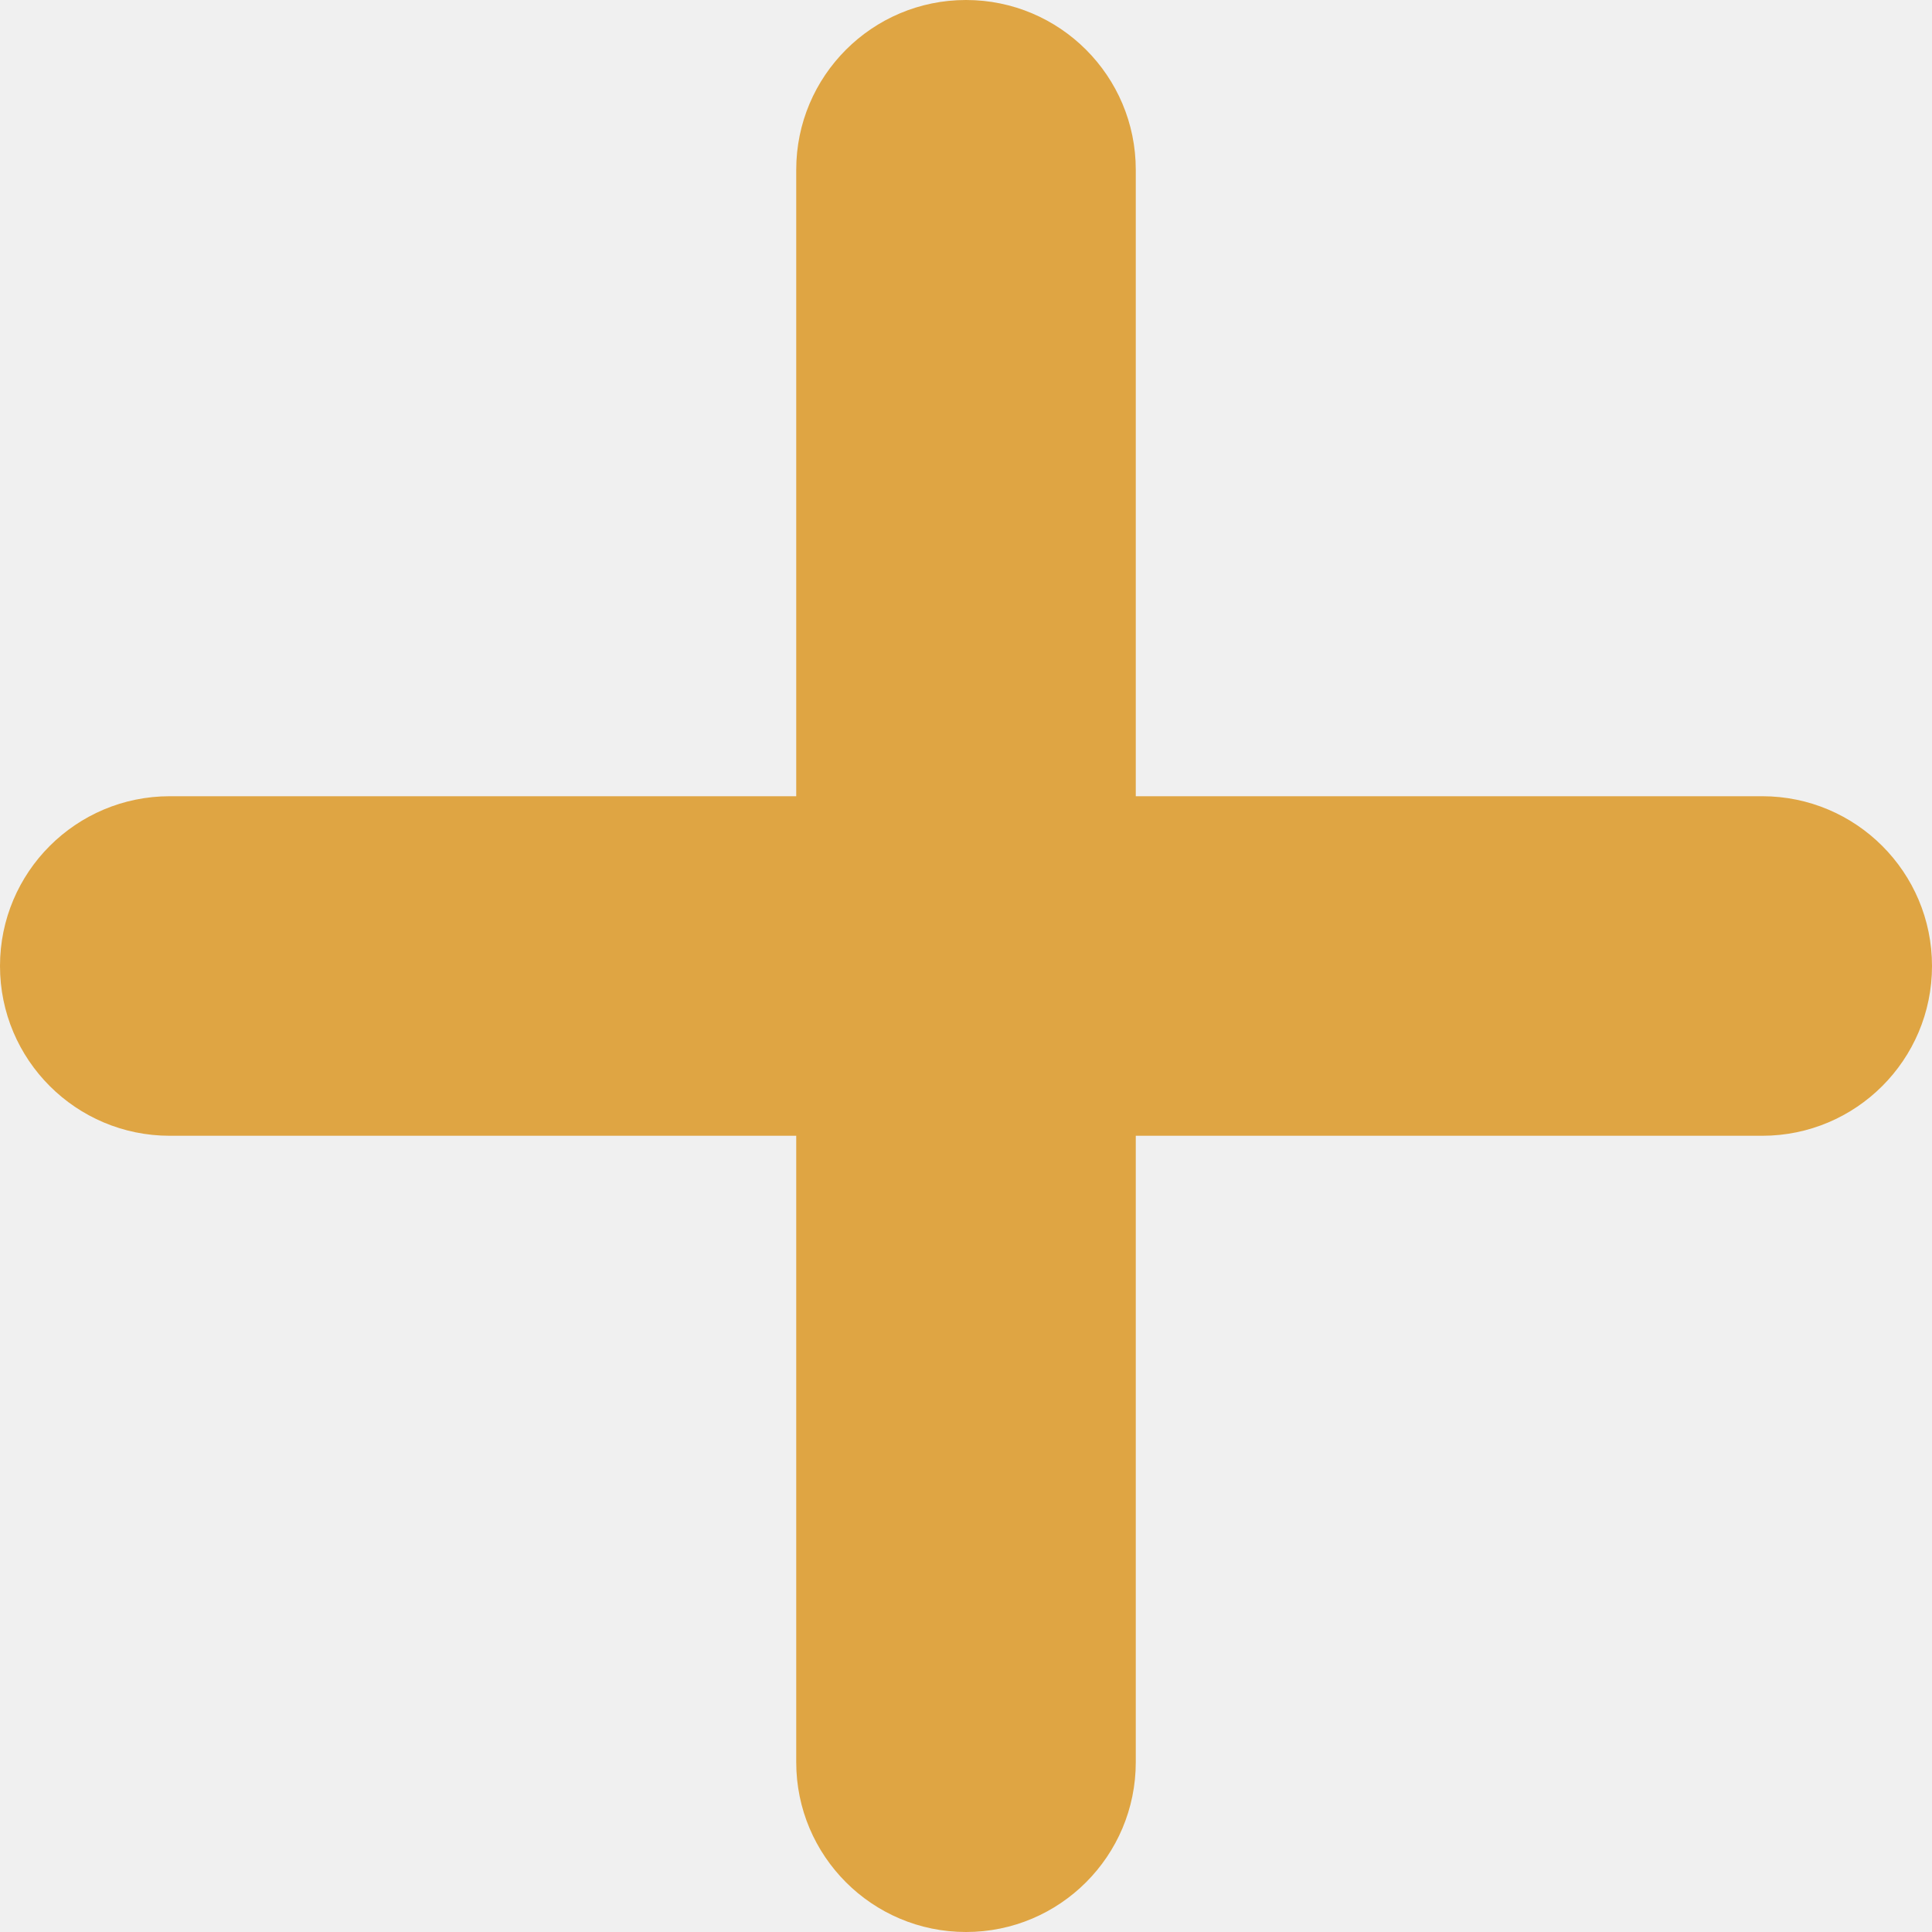
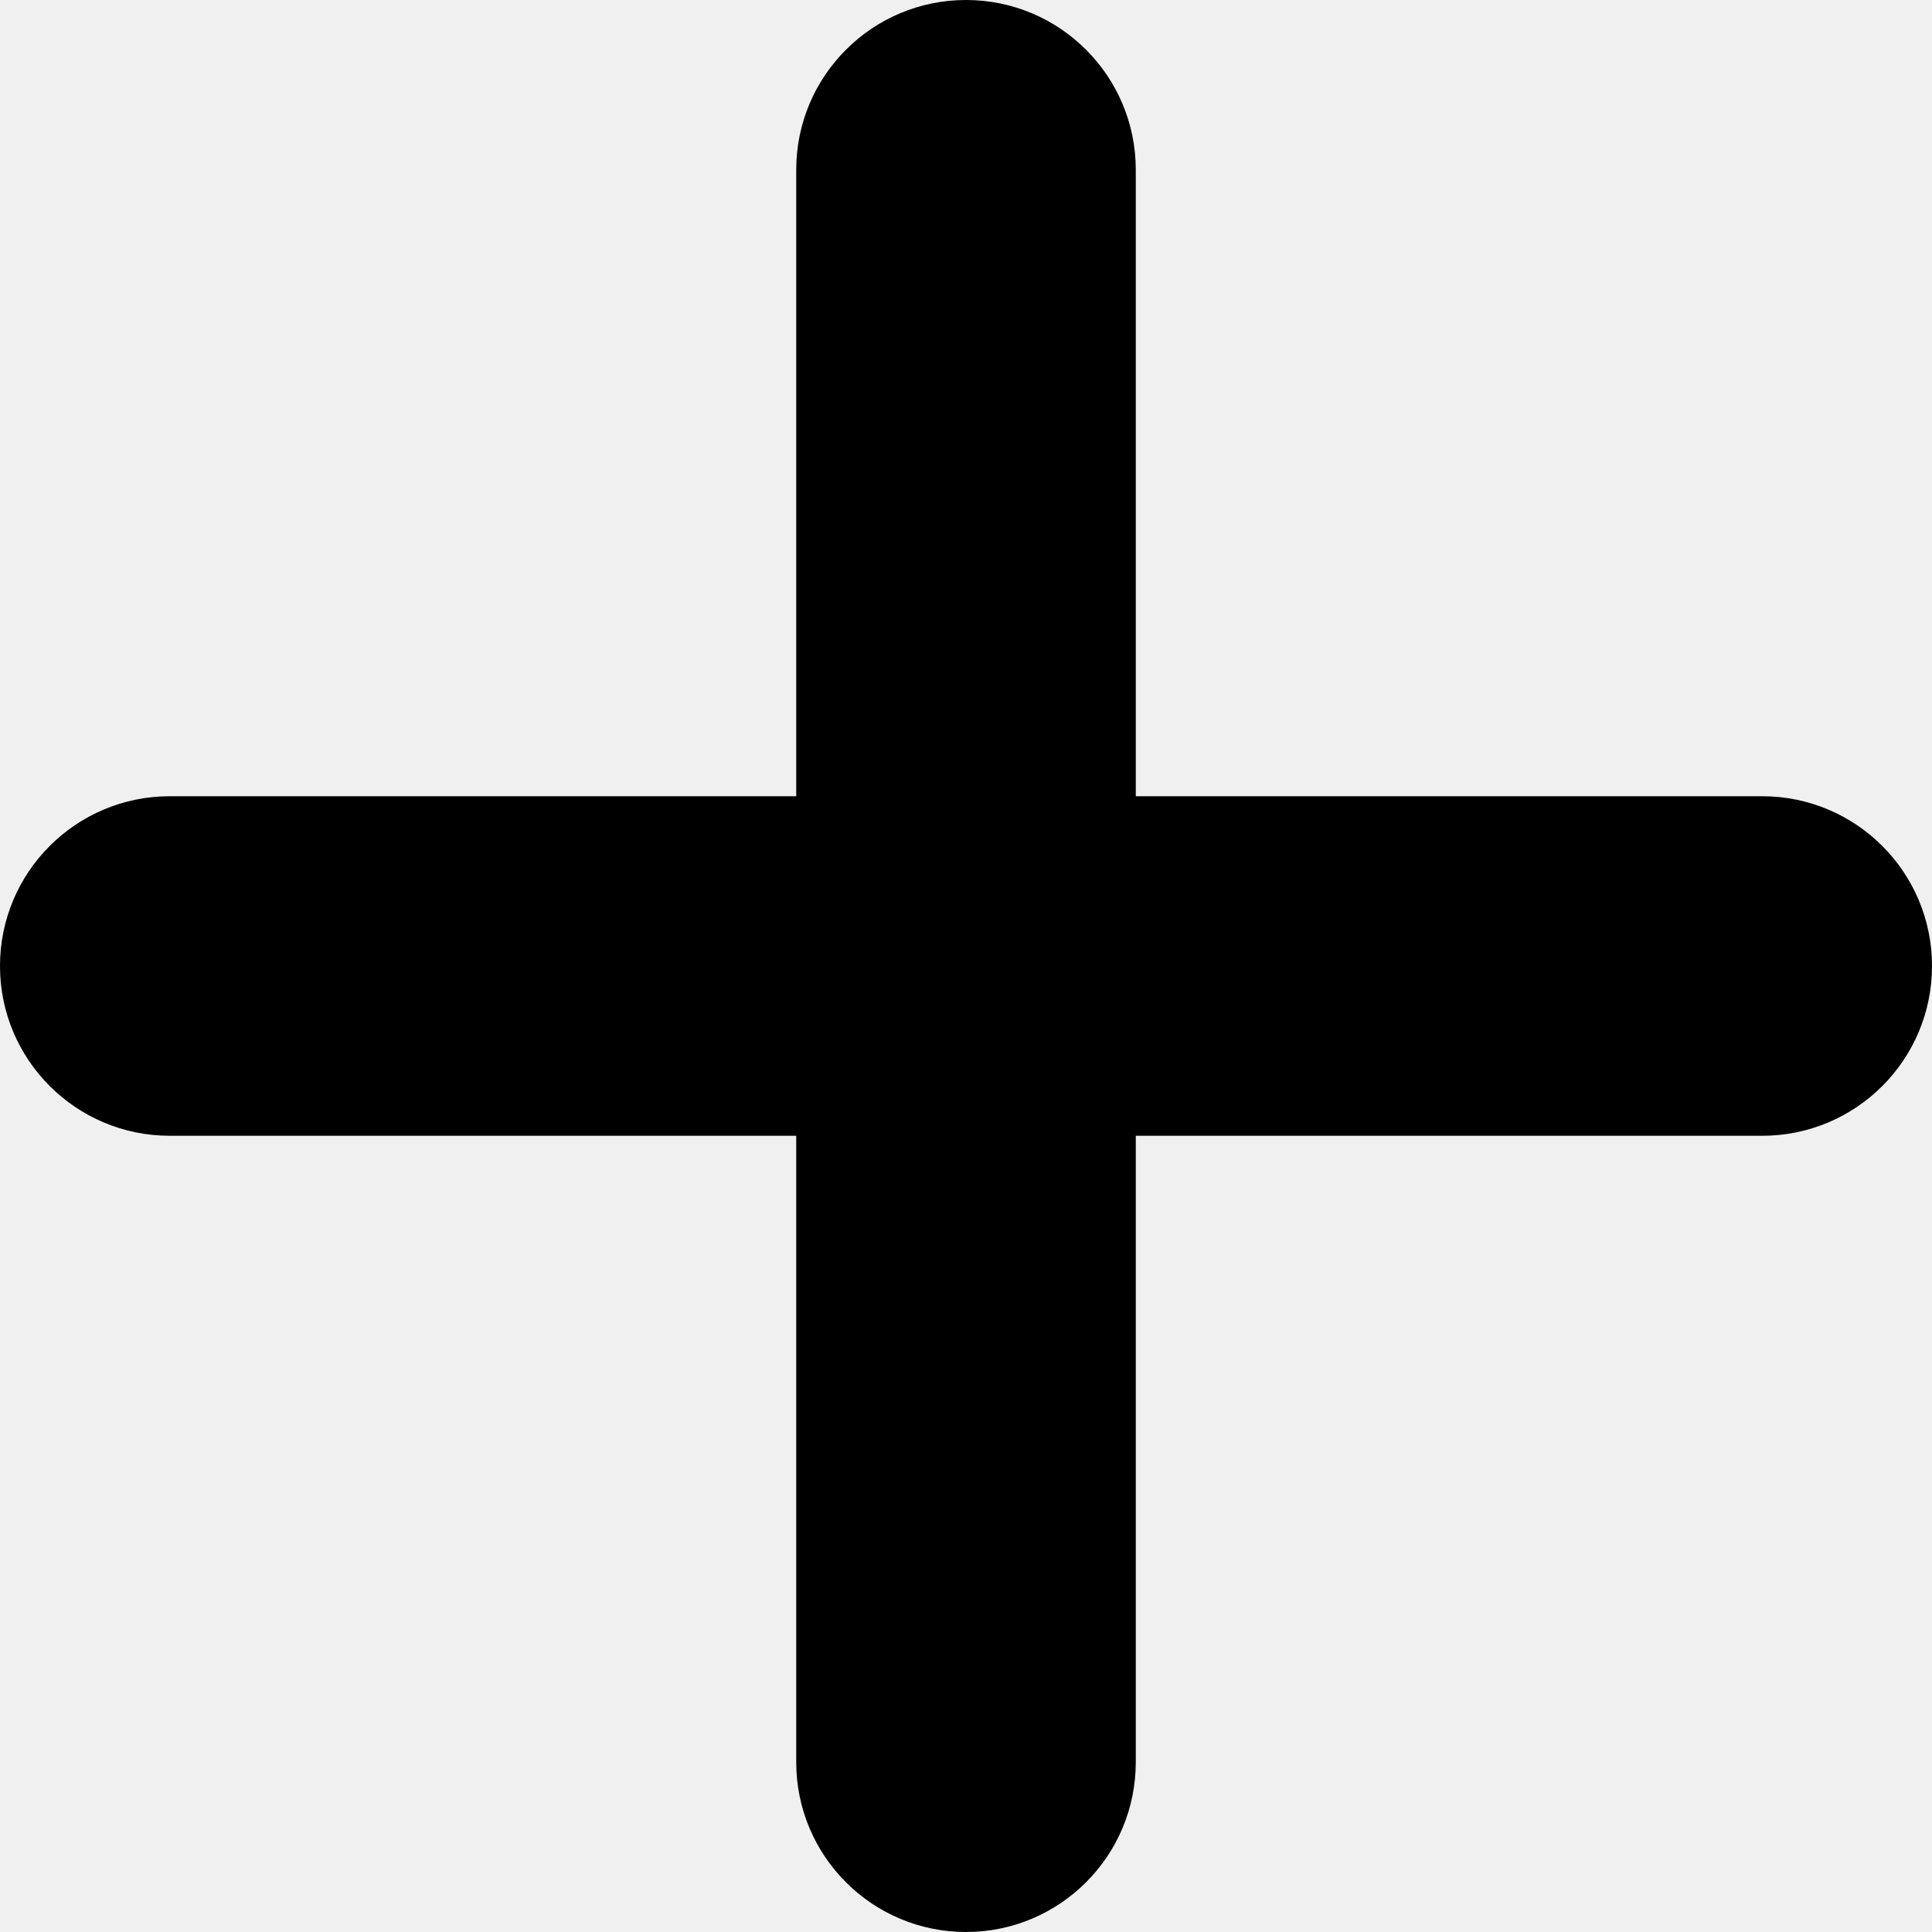
- <svg xmlns="http://www.w3.org/2000/svg" width="16" height="16" viewBox="0 0 16 16" fill="none">
+ <svg xmlns="http://www.w3.org/2000/svg" viewBox="0 0 16 16">
  <g clip-path="url(#clip0_94_450)">
-     <path d="M14.594 6.594H9.406V1.406C9.406 0.63 8.777 0 8 0C7.223 0 6.594 0.63 6.594 1.406V6.594H1.406C0.63 6.594 0 7.223 0 8C0 8.777 0.63 9.406 1.406 9.406H6.594V14.594C6.594 15.37 7.223 16 8 16C8.777 16 9.406 15.37 9.406 14.594V9.406H14.594C15.37 9.406 16 8.777 16 8C16 7.223 15.37 6.594 14.594 6.594Z" fill="#DFA543" />
+     <path d="M14.594 6.594H9.406V1.406C9.406 0.63 8.777 0 8 0C7.223 0 6.594 0.63 6.594 1.406V6.594H1.406C0.63 6.594 0 7.223 0 8C0 8.777 0.63 9.406 1.406 9.406H6.594V14.594C6.594 15.37 7.223 16 8 16C8.777 16 9.406 15.37 9.406 14.594V9.406H14.594C15.37 9.406 16 8.777 16 8C16 7.223 15.37 6.594 14.594 6.594Z" />
  </g>
  <defs>
    <clipPath id="clip0_94_450">
      <rect width="16" height="16" fill="white" />
    </clipPath>
  </defs>
</svg>
